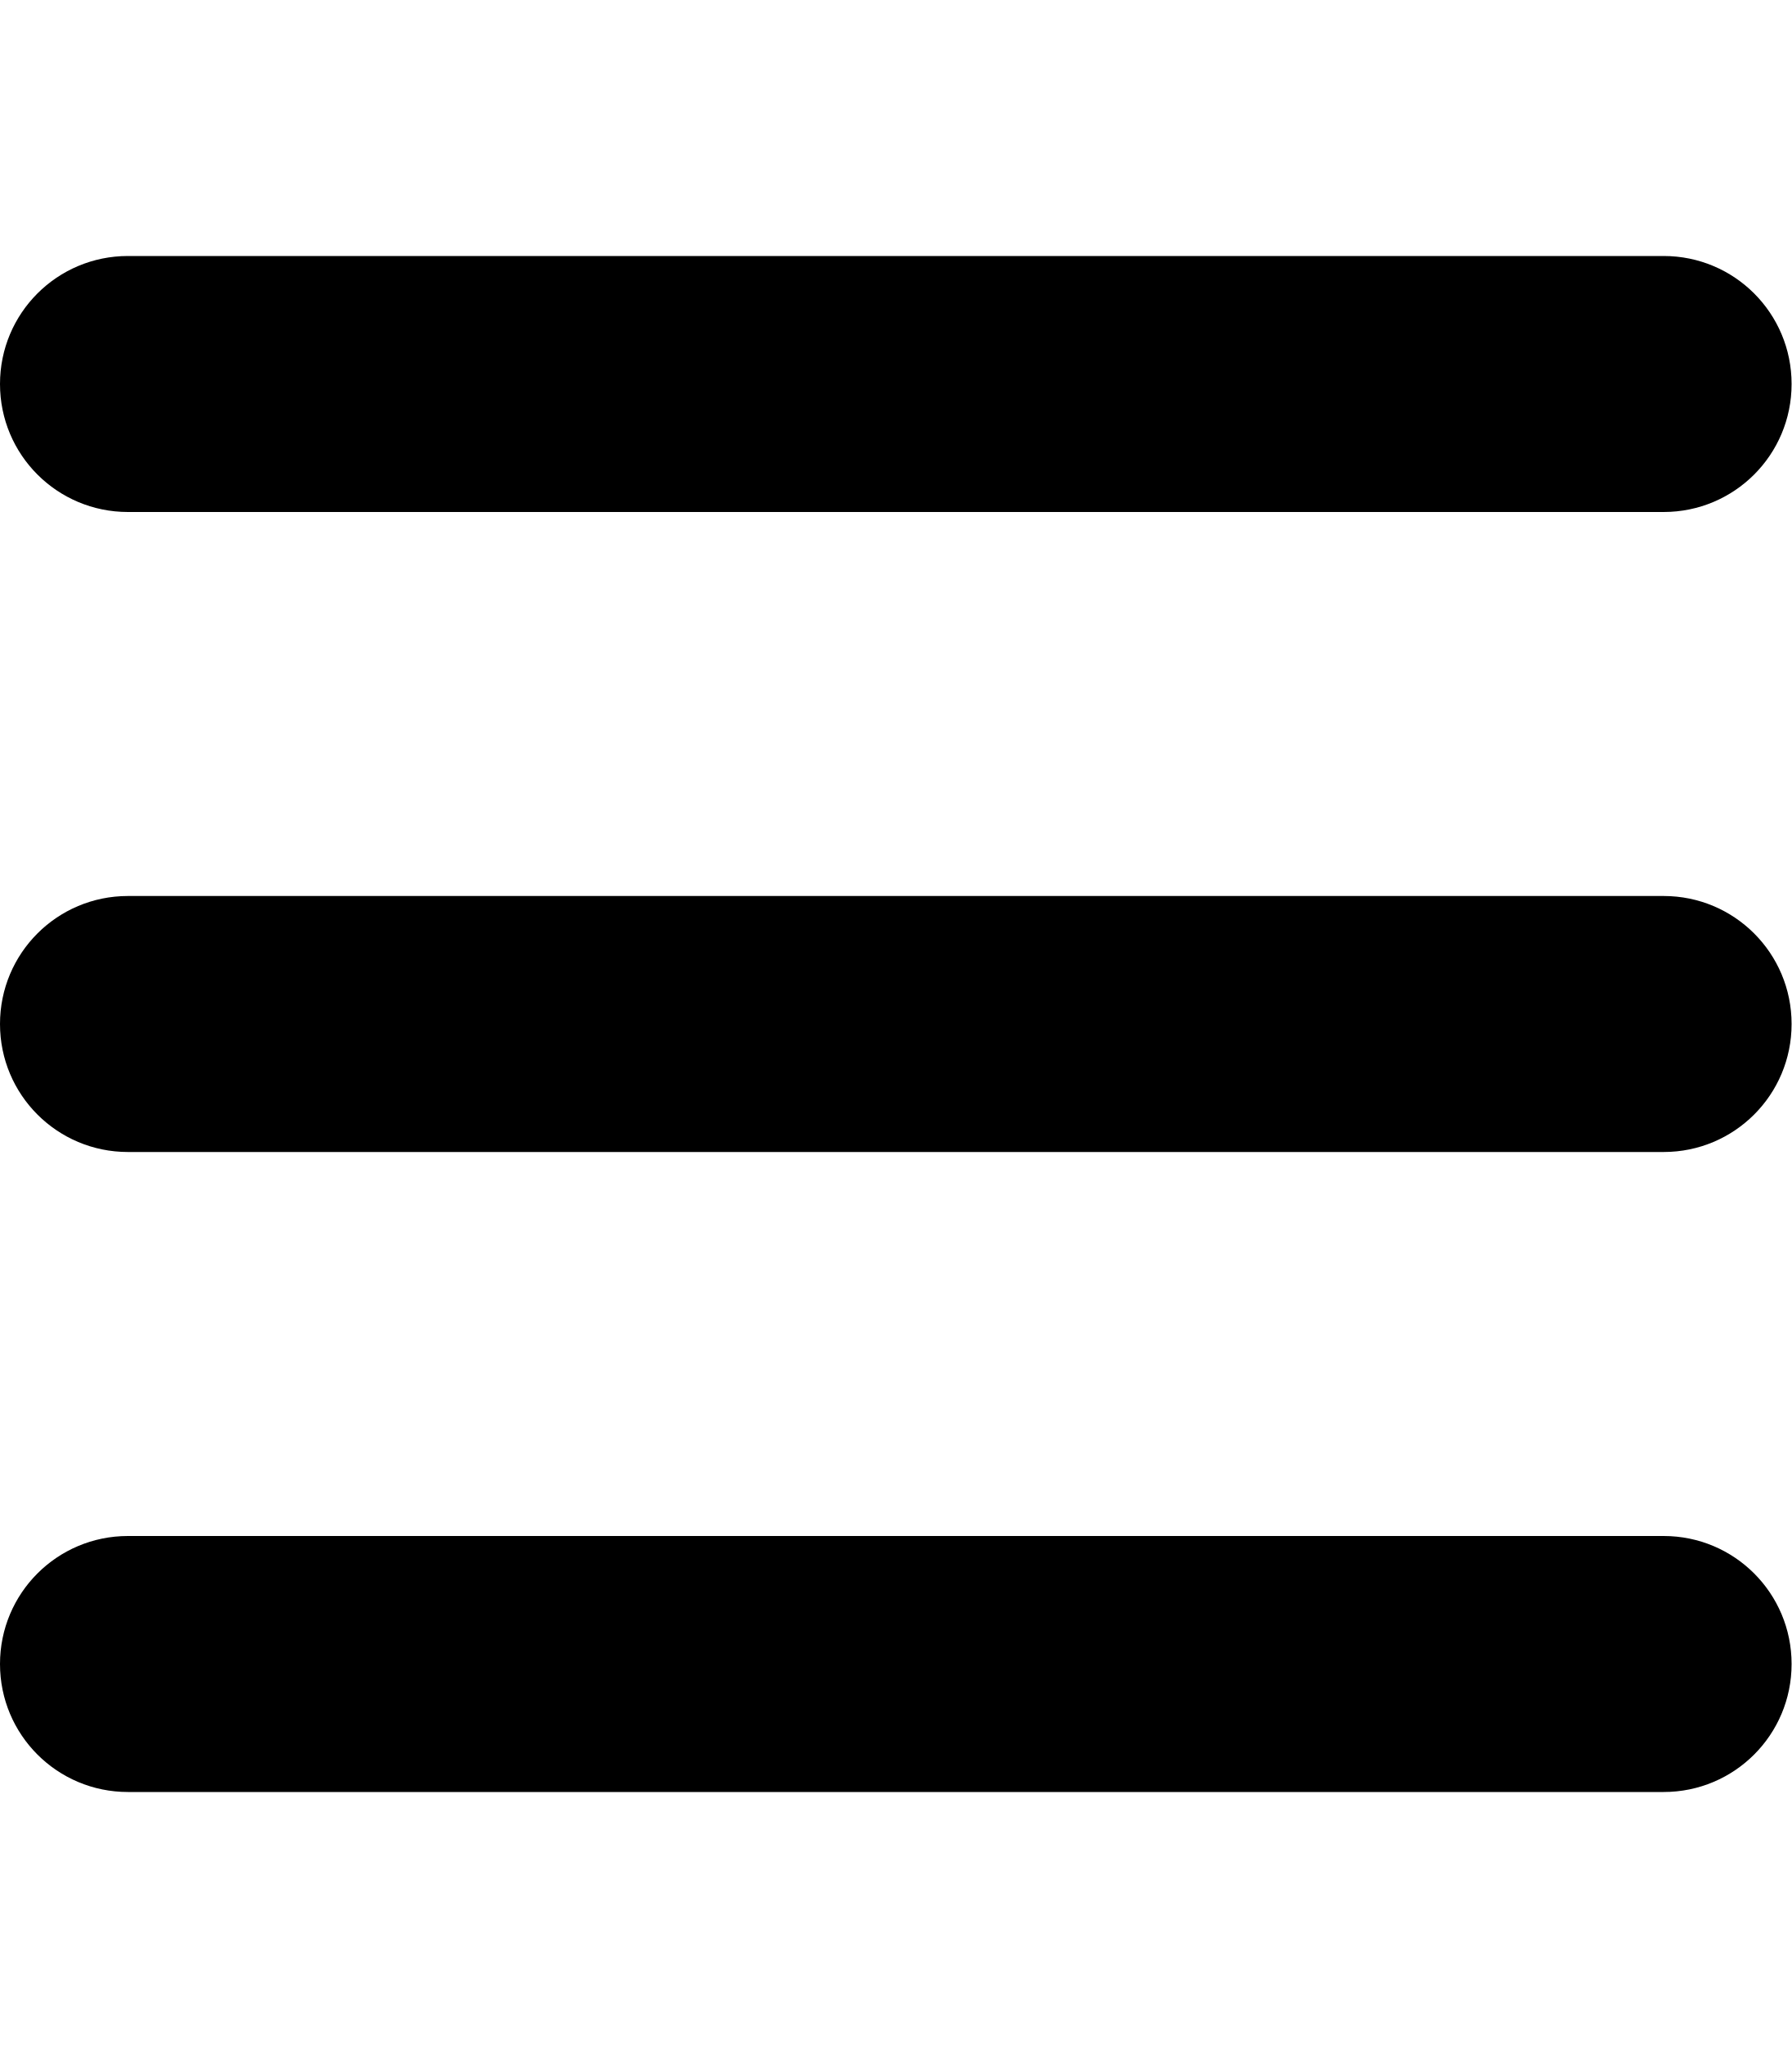
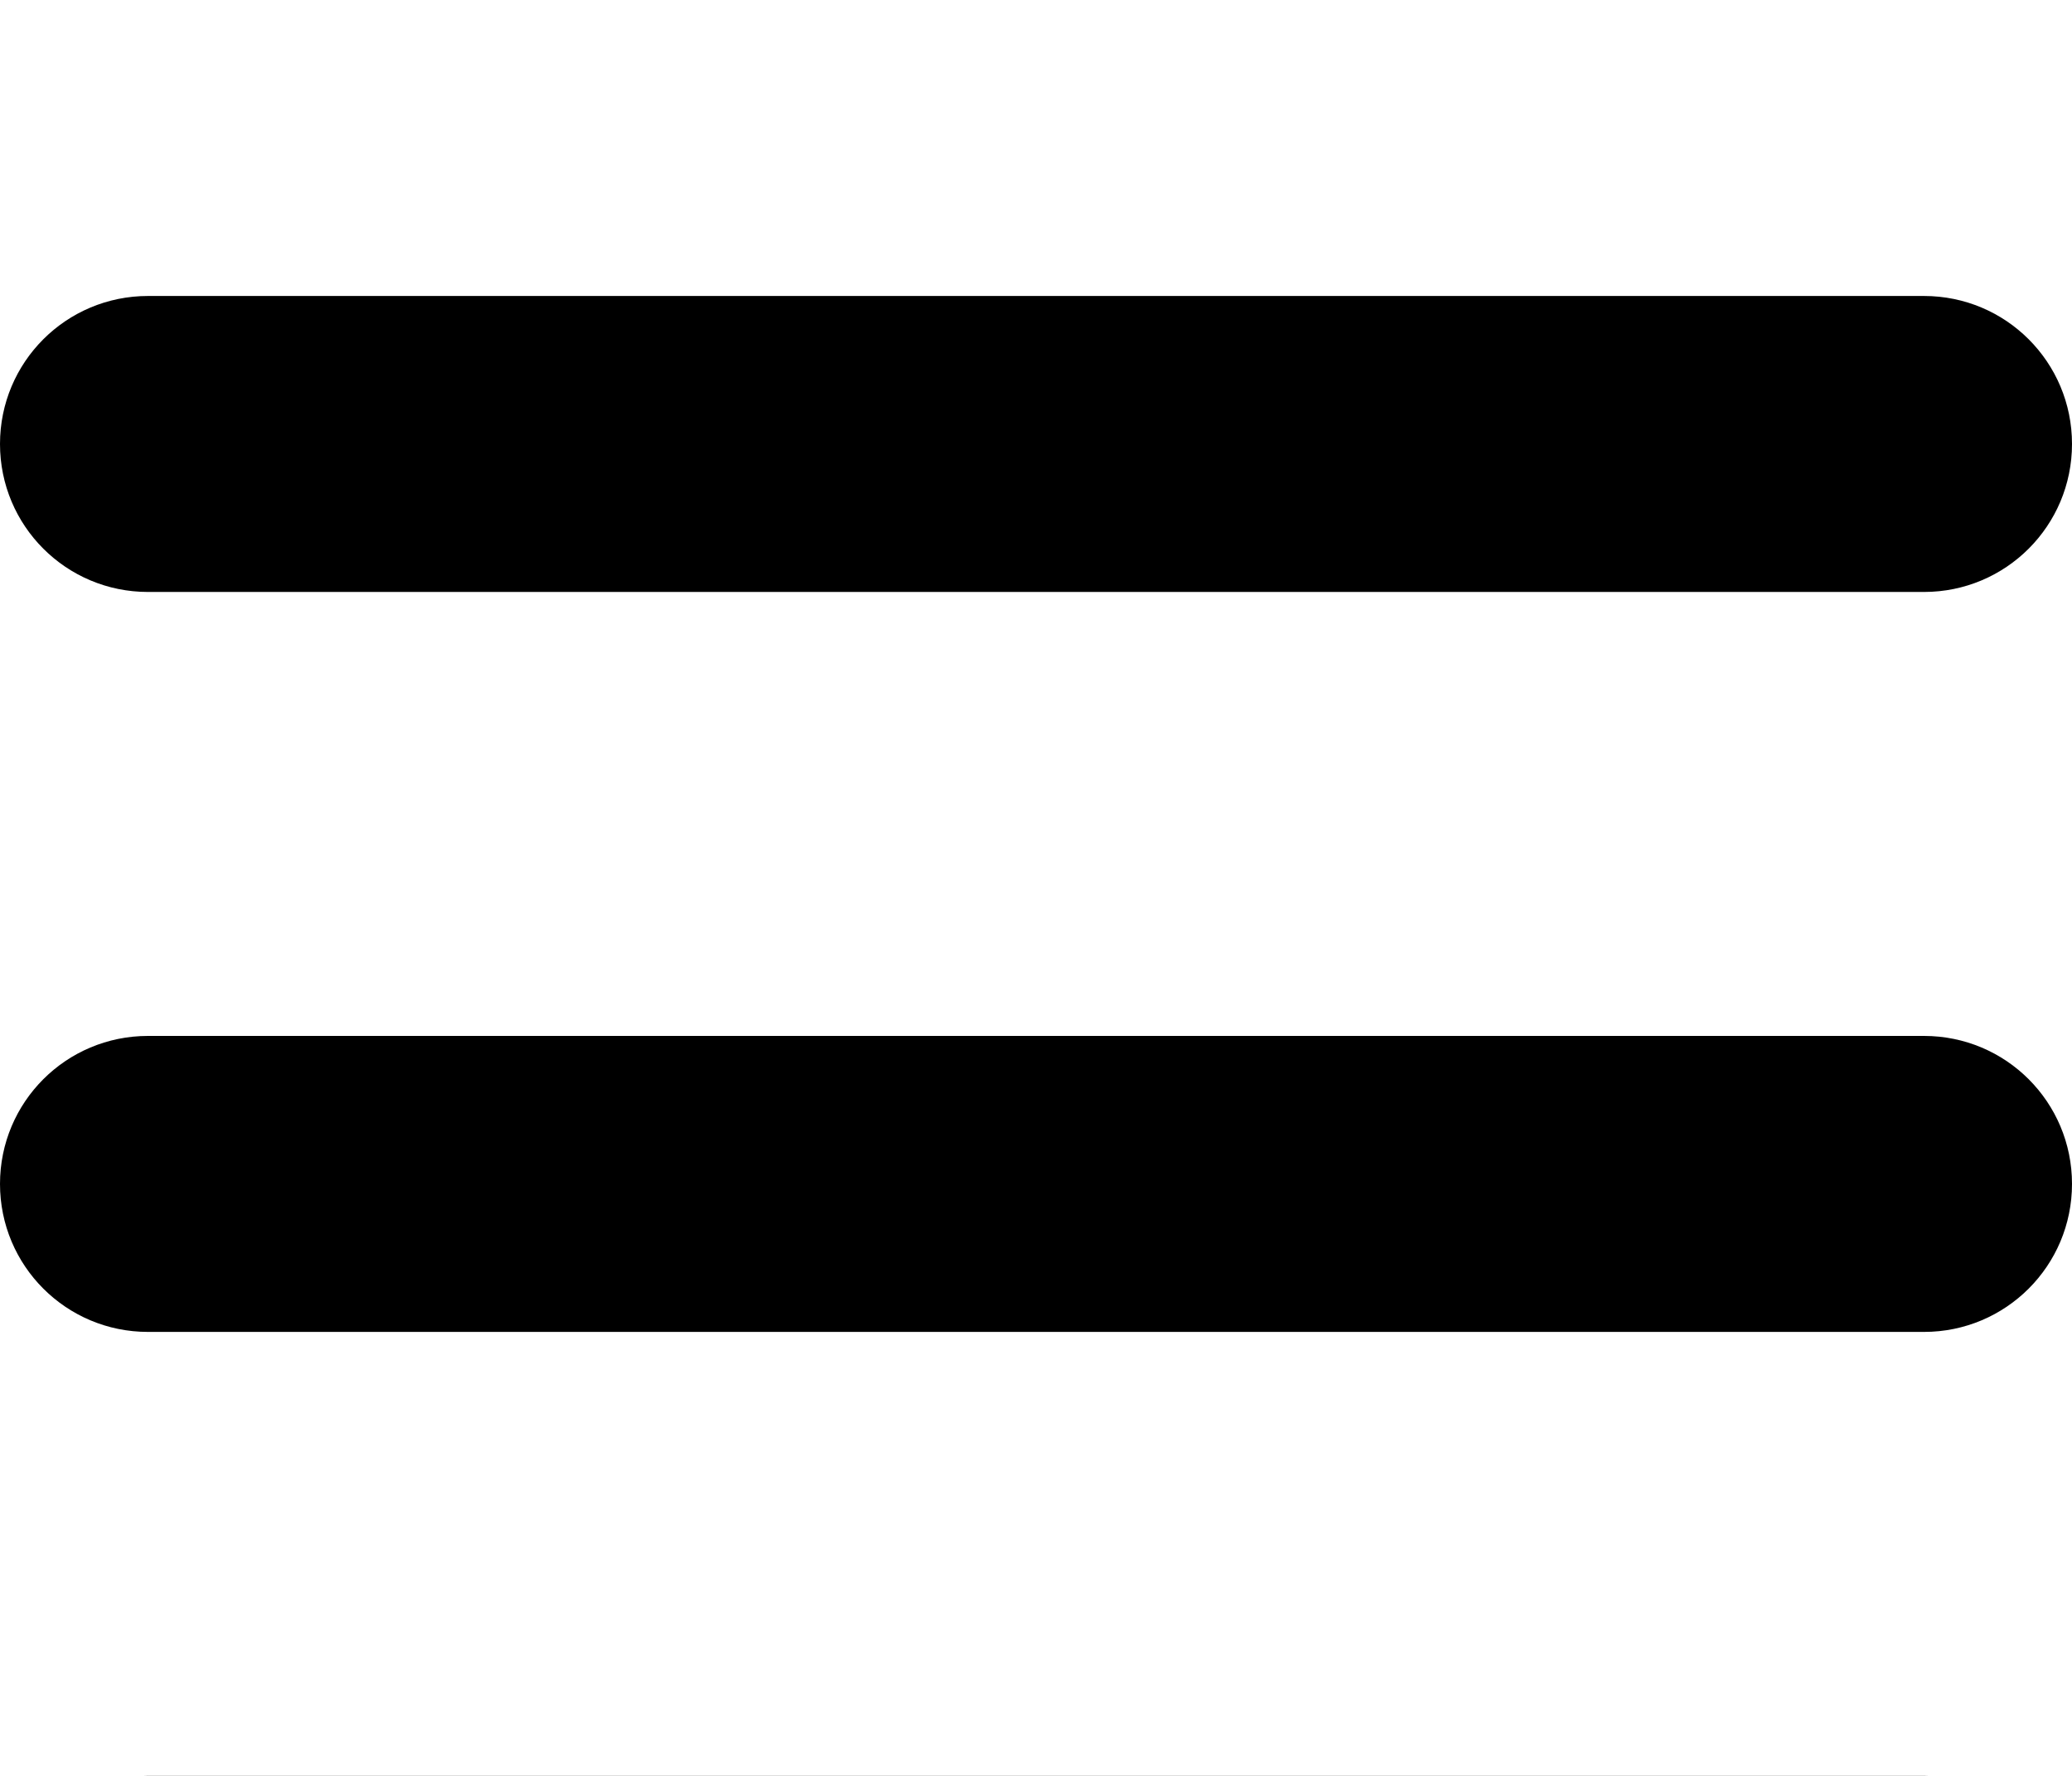
- <svg xmlns="http://www.w3.org/2000/svg" viewBox="0 0 448 512">
+ <svg xmlns="http://www.w3.org/2000/svg">
  <path d="M0 96C0 78.3 14.3 64 32 64H416c17.7 0 32 14.3 32 32s-14.3 32-32 32H32C14.3 128 0 113.7 0 96zM0 256c0-17.7 14.3-32 32-32H416c17.7 0 32 14.3 32 32s-14.3 32-32 32H32c-17.7 0-32-14.3-32-32zM448 416c0 17.7-14.3 32-32 32H32c-17.7 0-32-14.3-32-32s14.3-32 32-32H416c17.7 0 32 14.3 32 32z" />
</svg>
